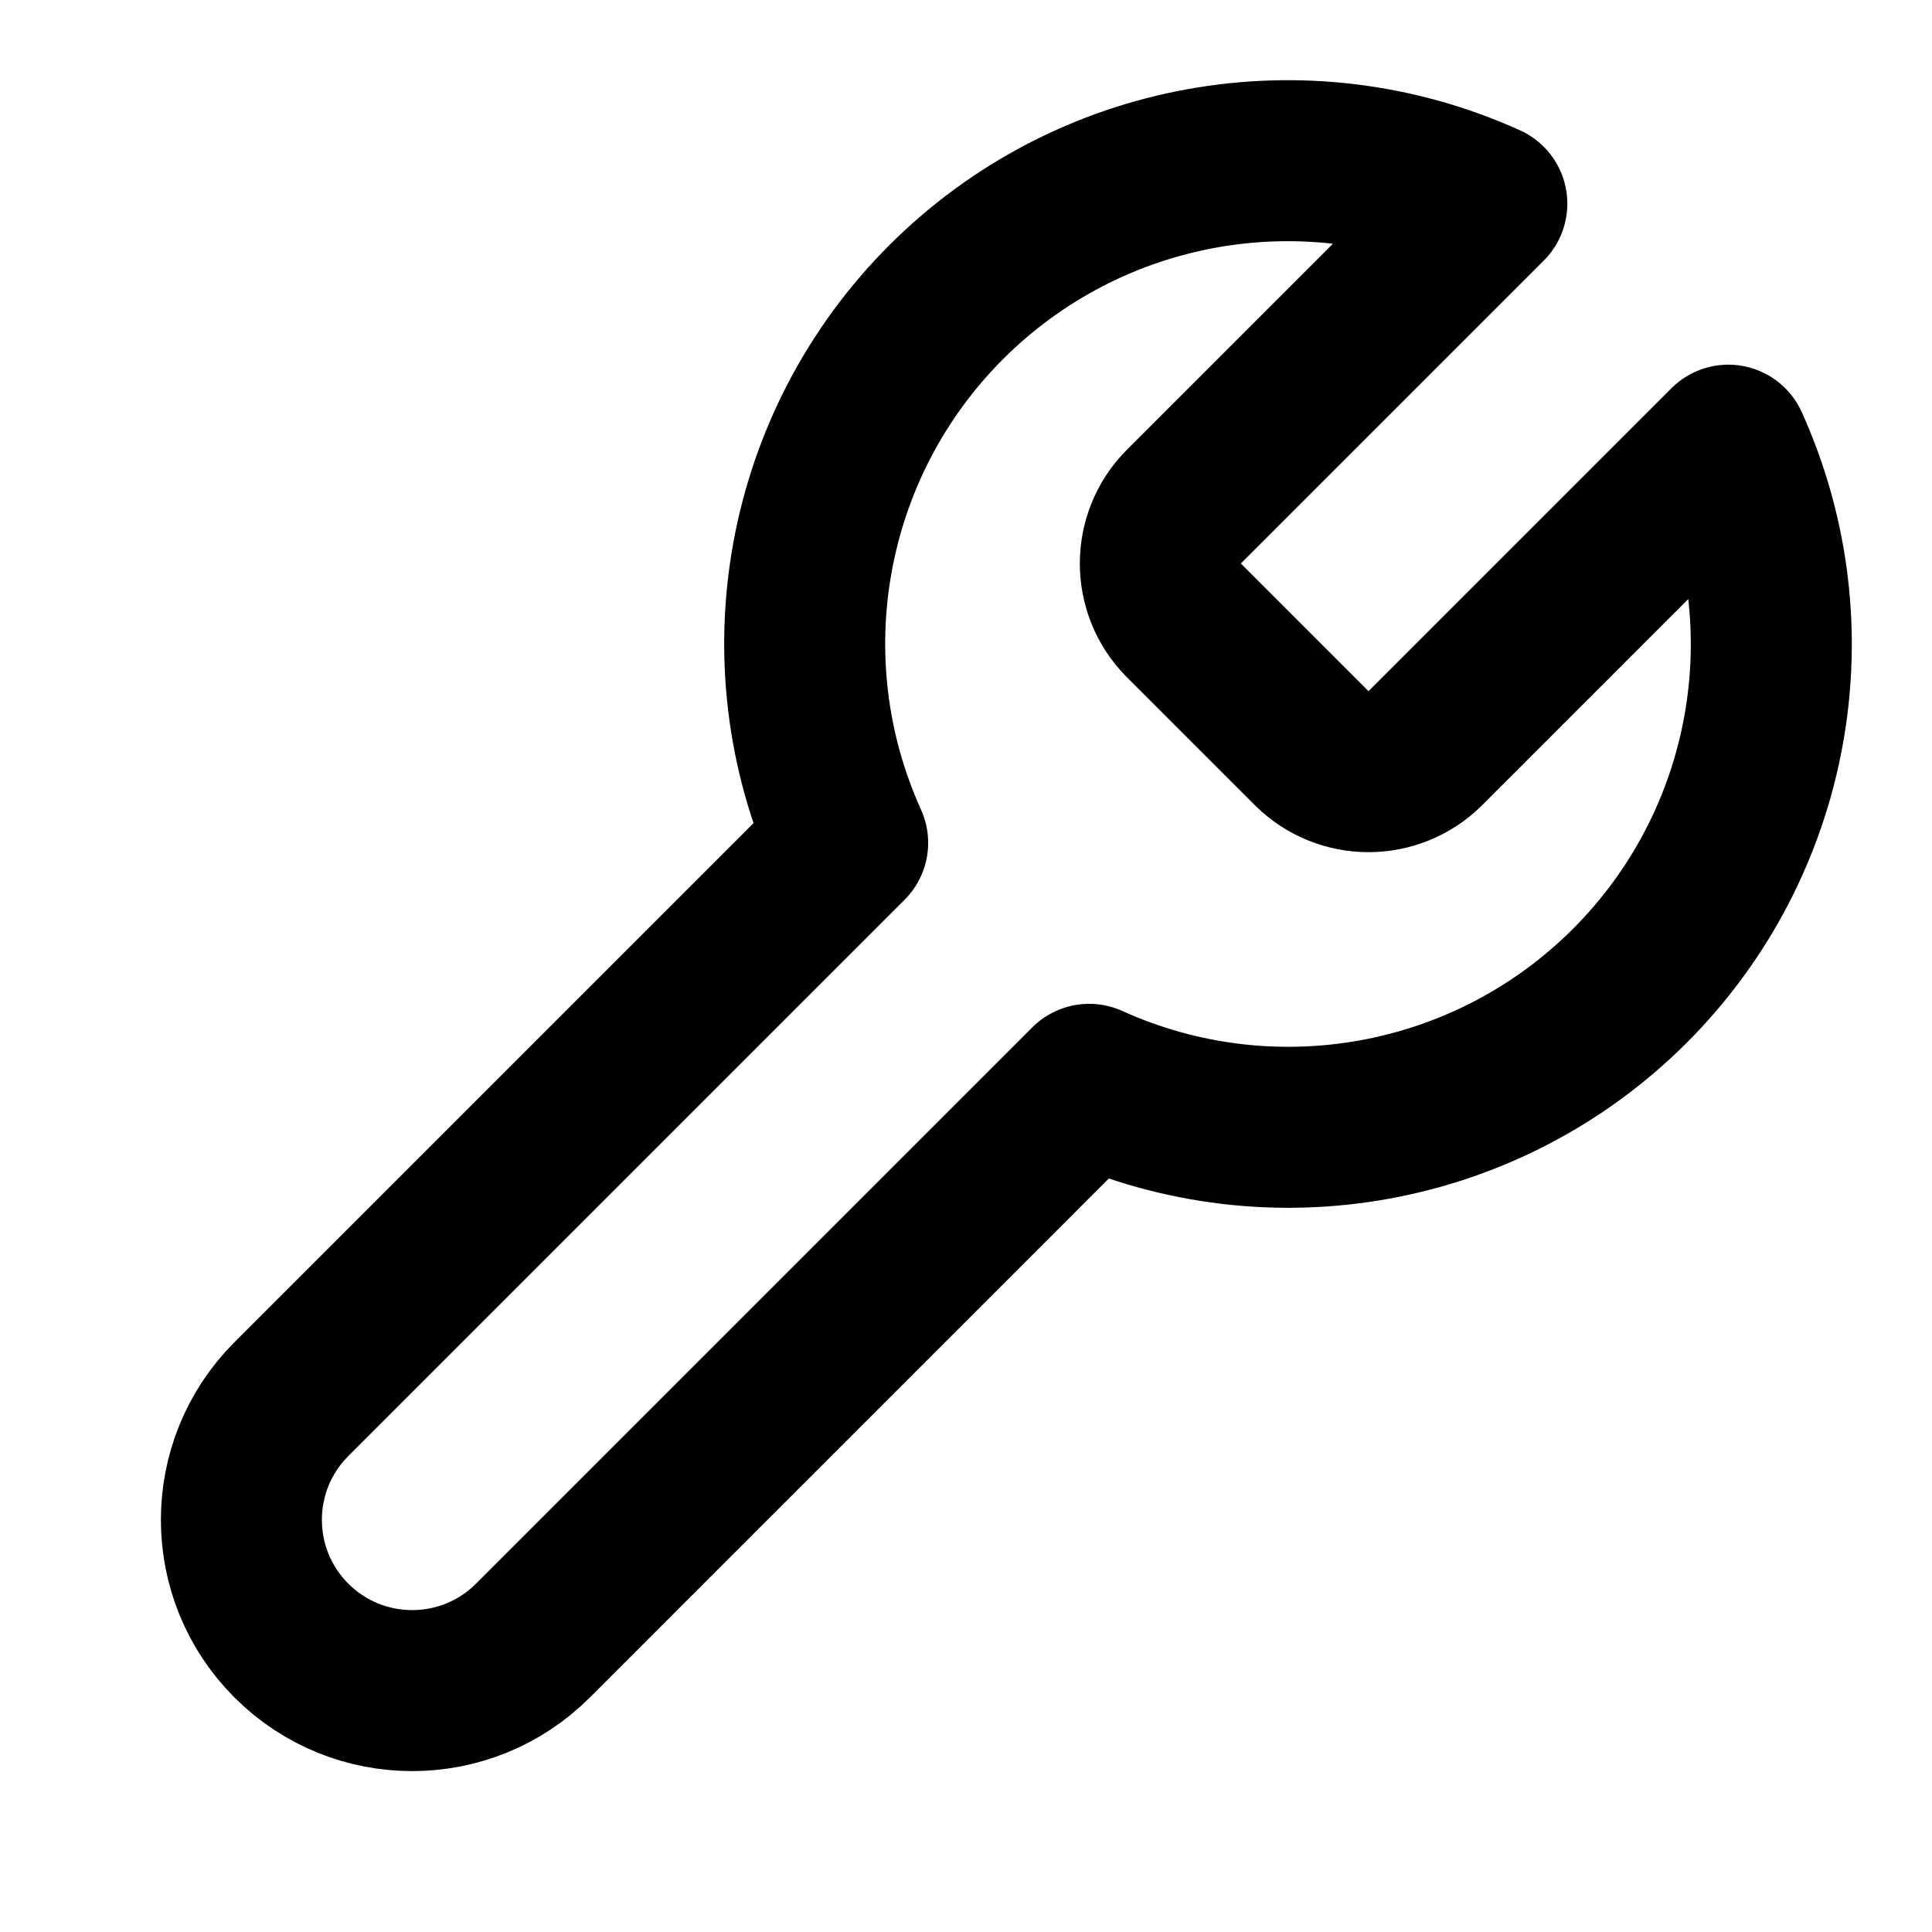
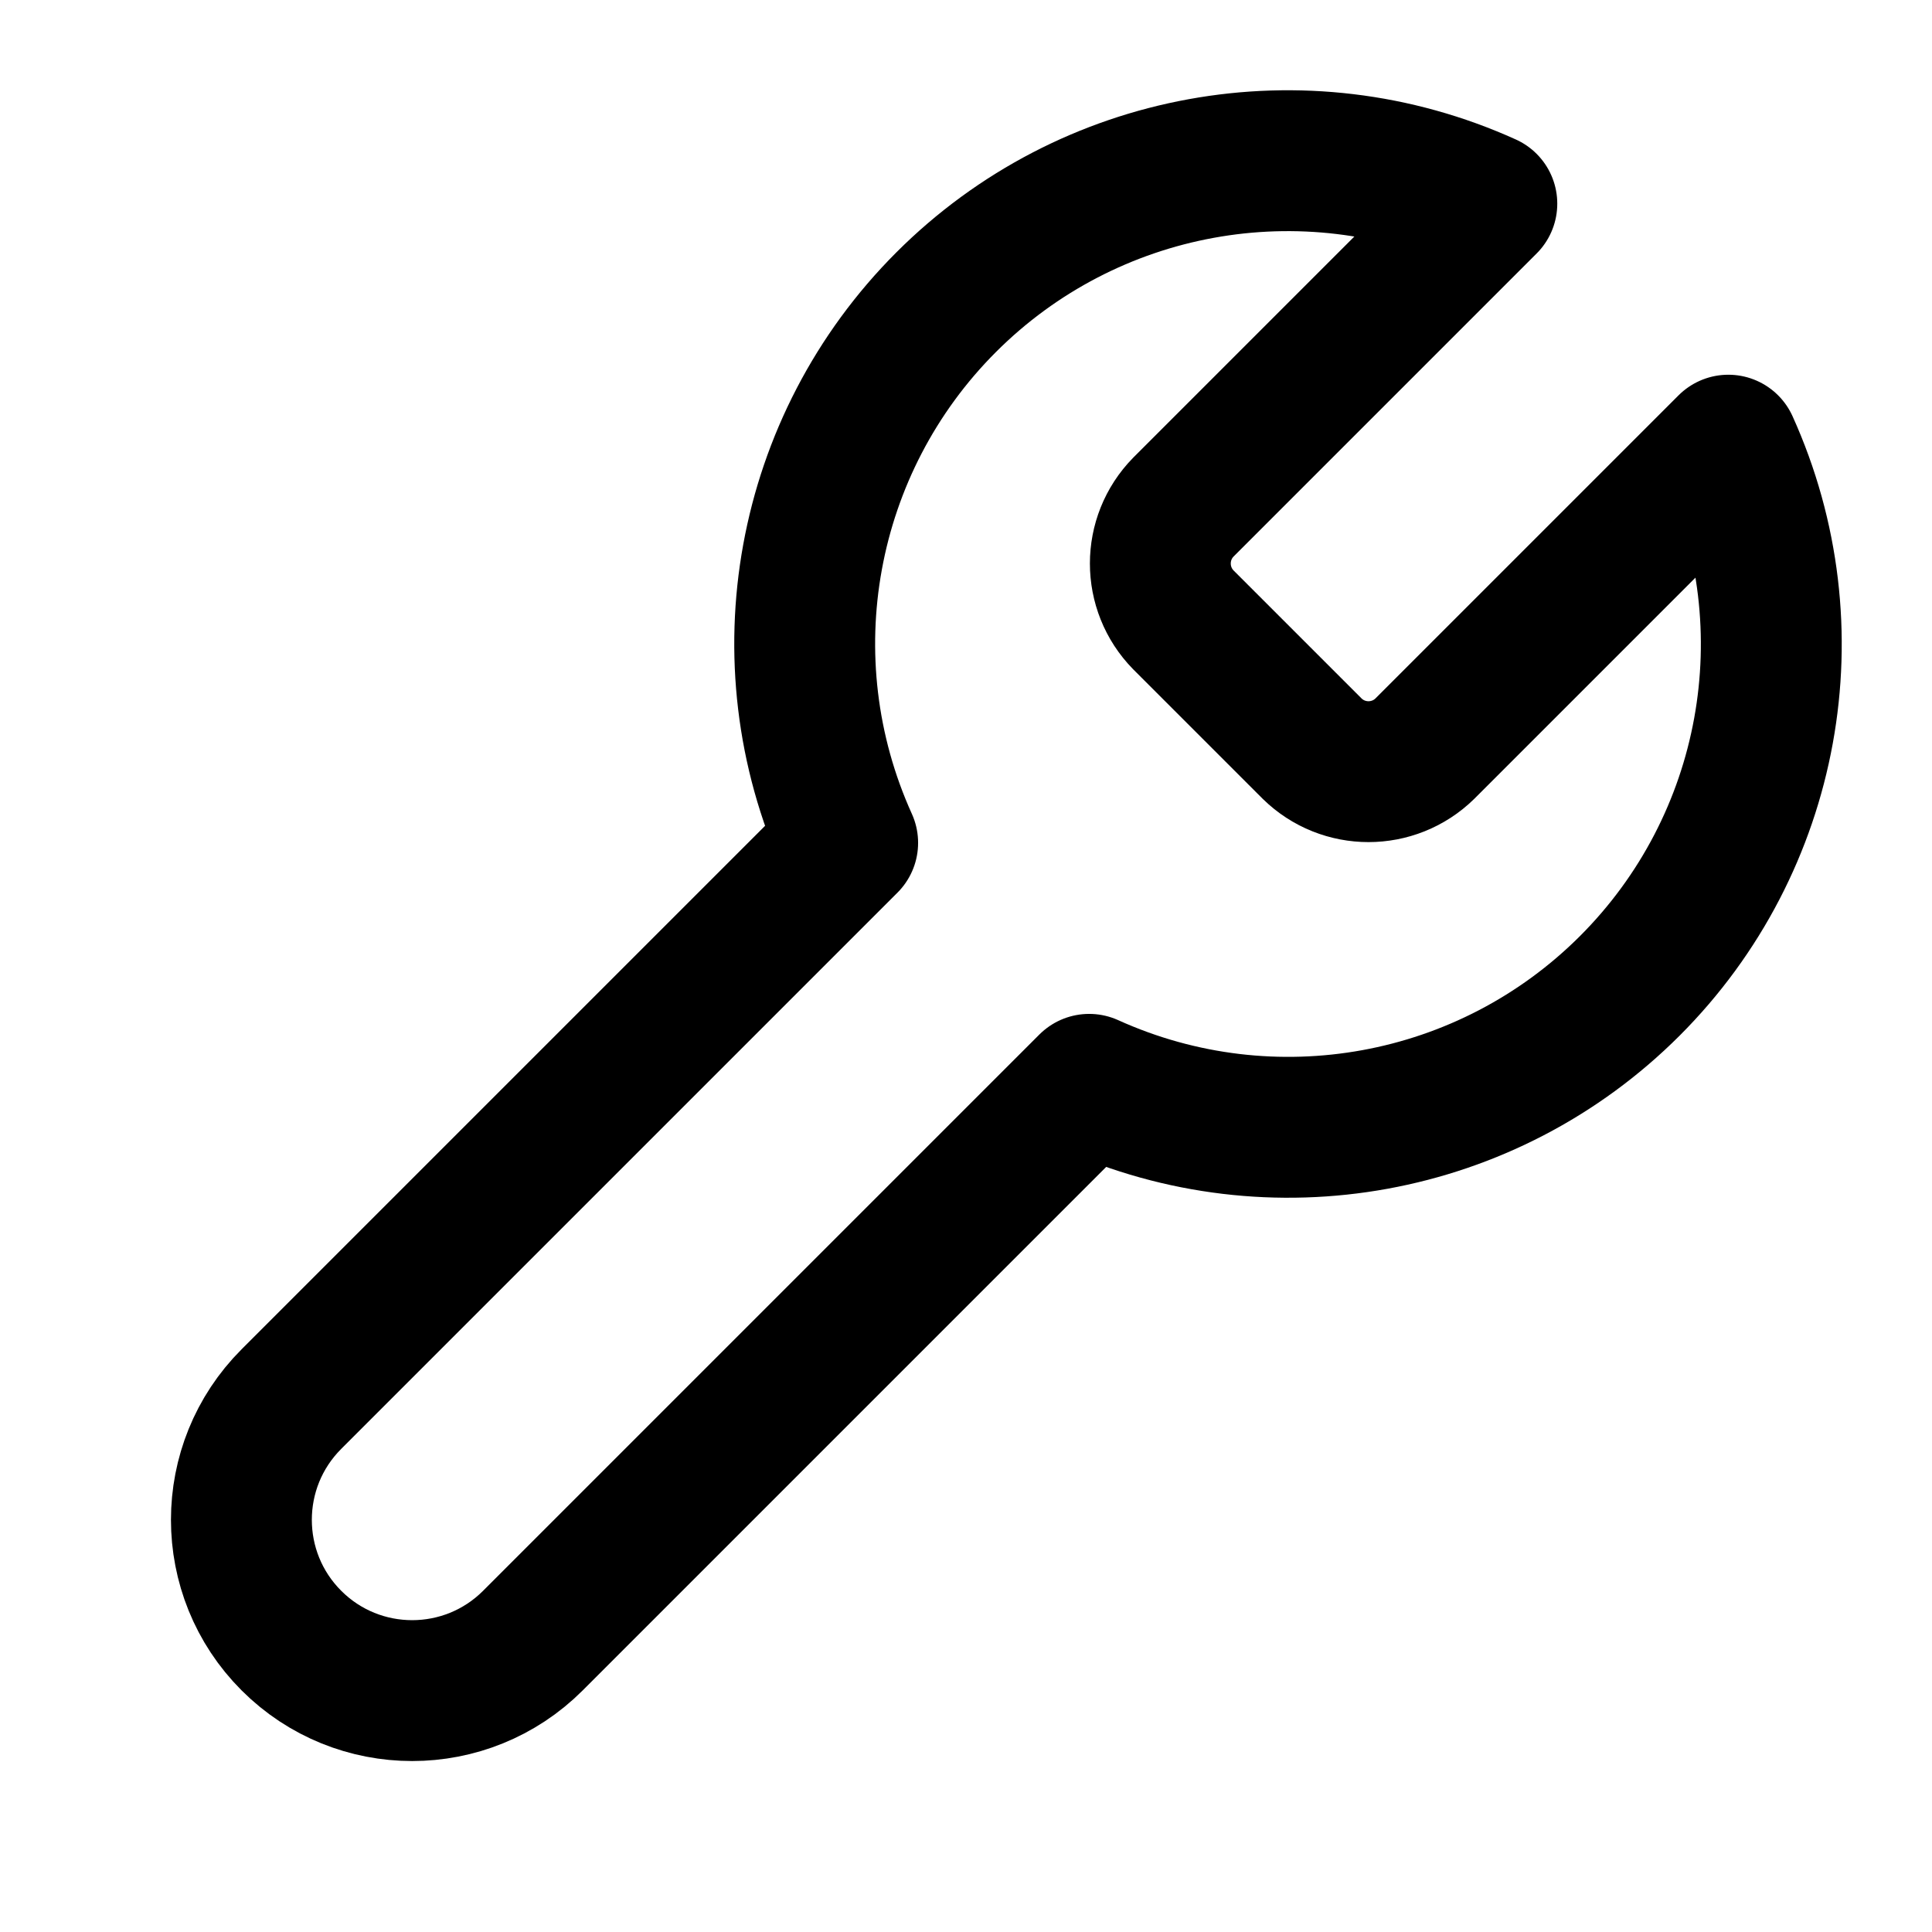
- <svg xmlns="http://www.w3.org/2000/svg" width="24" height="24" viewBox="0 0 24 24" fill="none" stroke="black" stroke-width="2" stroke-linecap="round" stroke-linejoin="round">
+ <svg xmlns="http://www.w3.org/2000/svg" width="24" height="24" viewBox="0 0 24 24" fill="none" stroke="black" stroke-width="1.75" stroke-linecap="round" stroke-linejoin="round">
  <path d="M14.7 6.3a1 1 0 0 0 0 1.4l1.6 1.6a1 1 0 0 0 1.4 0l3.77-3.77a6 6 0 0 1-7.94 7.94l-6.91 6.91a2.12 2.12 0 0 1-3-3l6.91-6.91a6 6 0 0 1 7.94-7.94l-3.76 3.76z" />
</svg>
